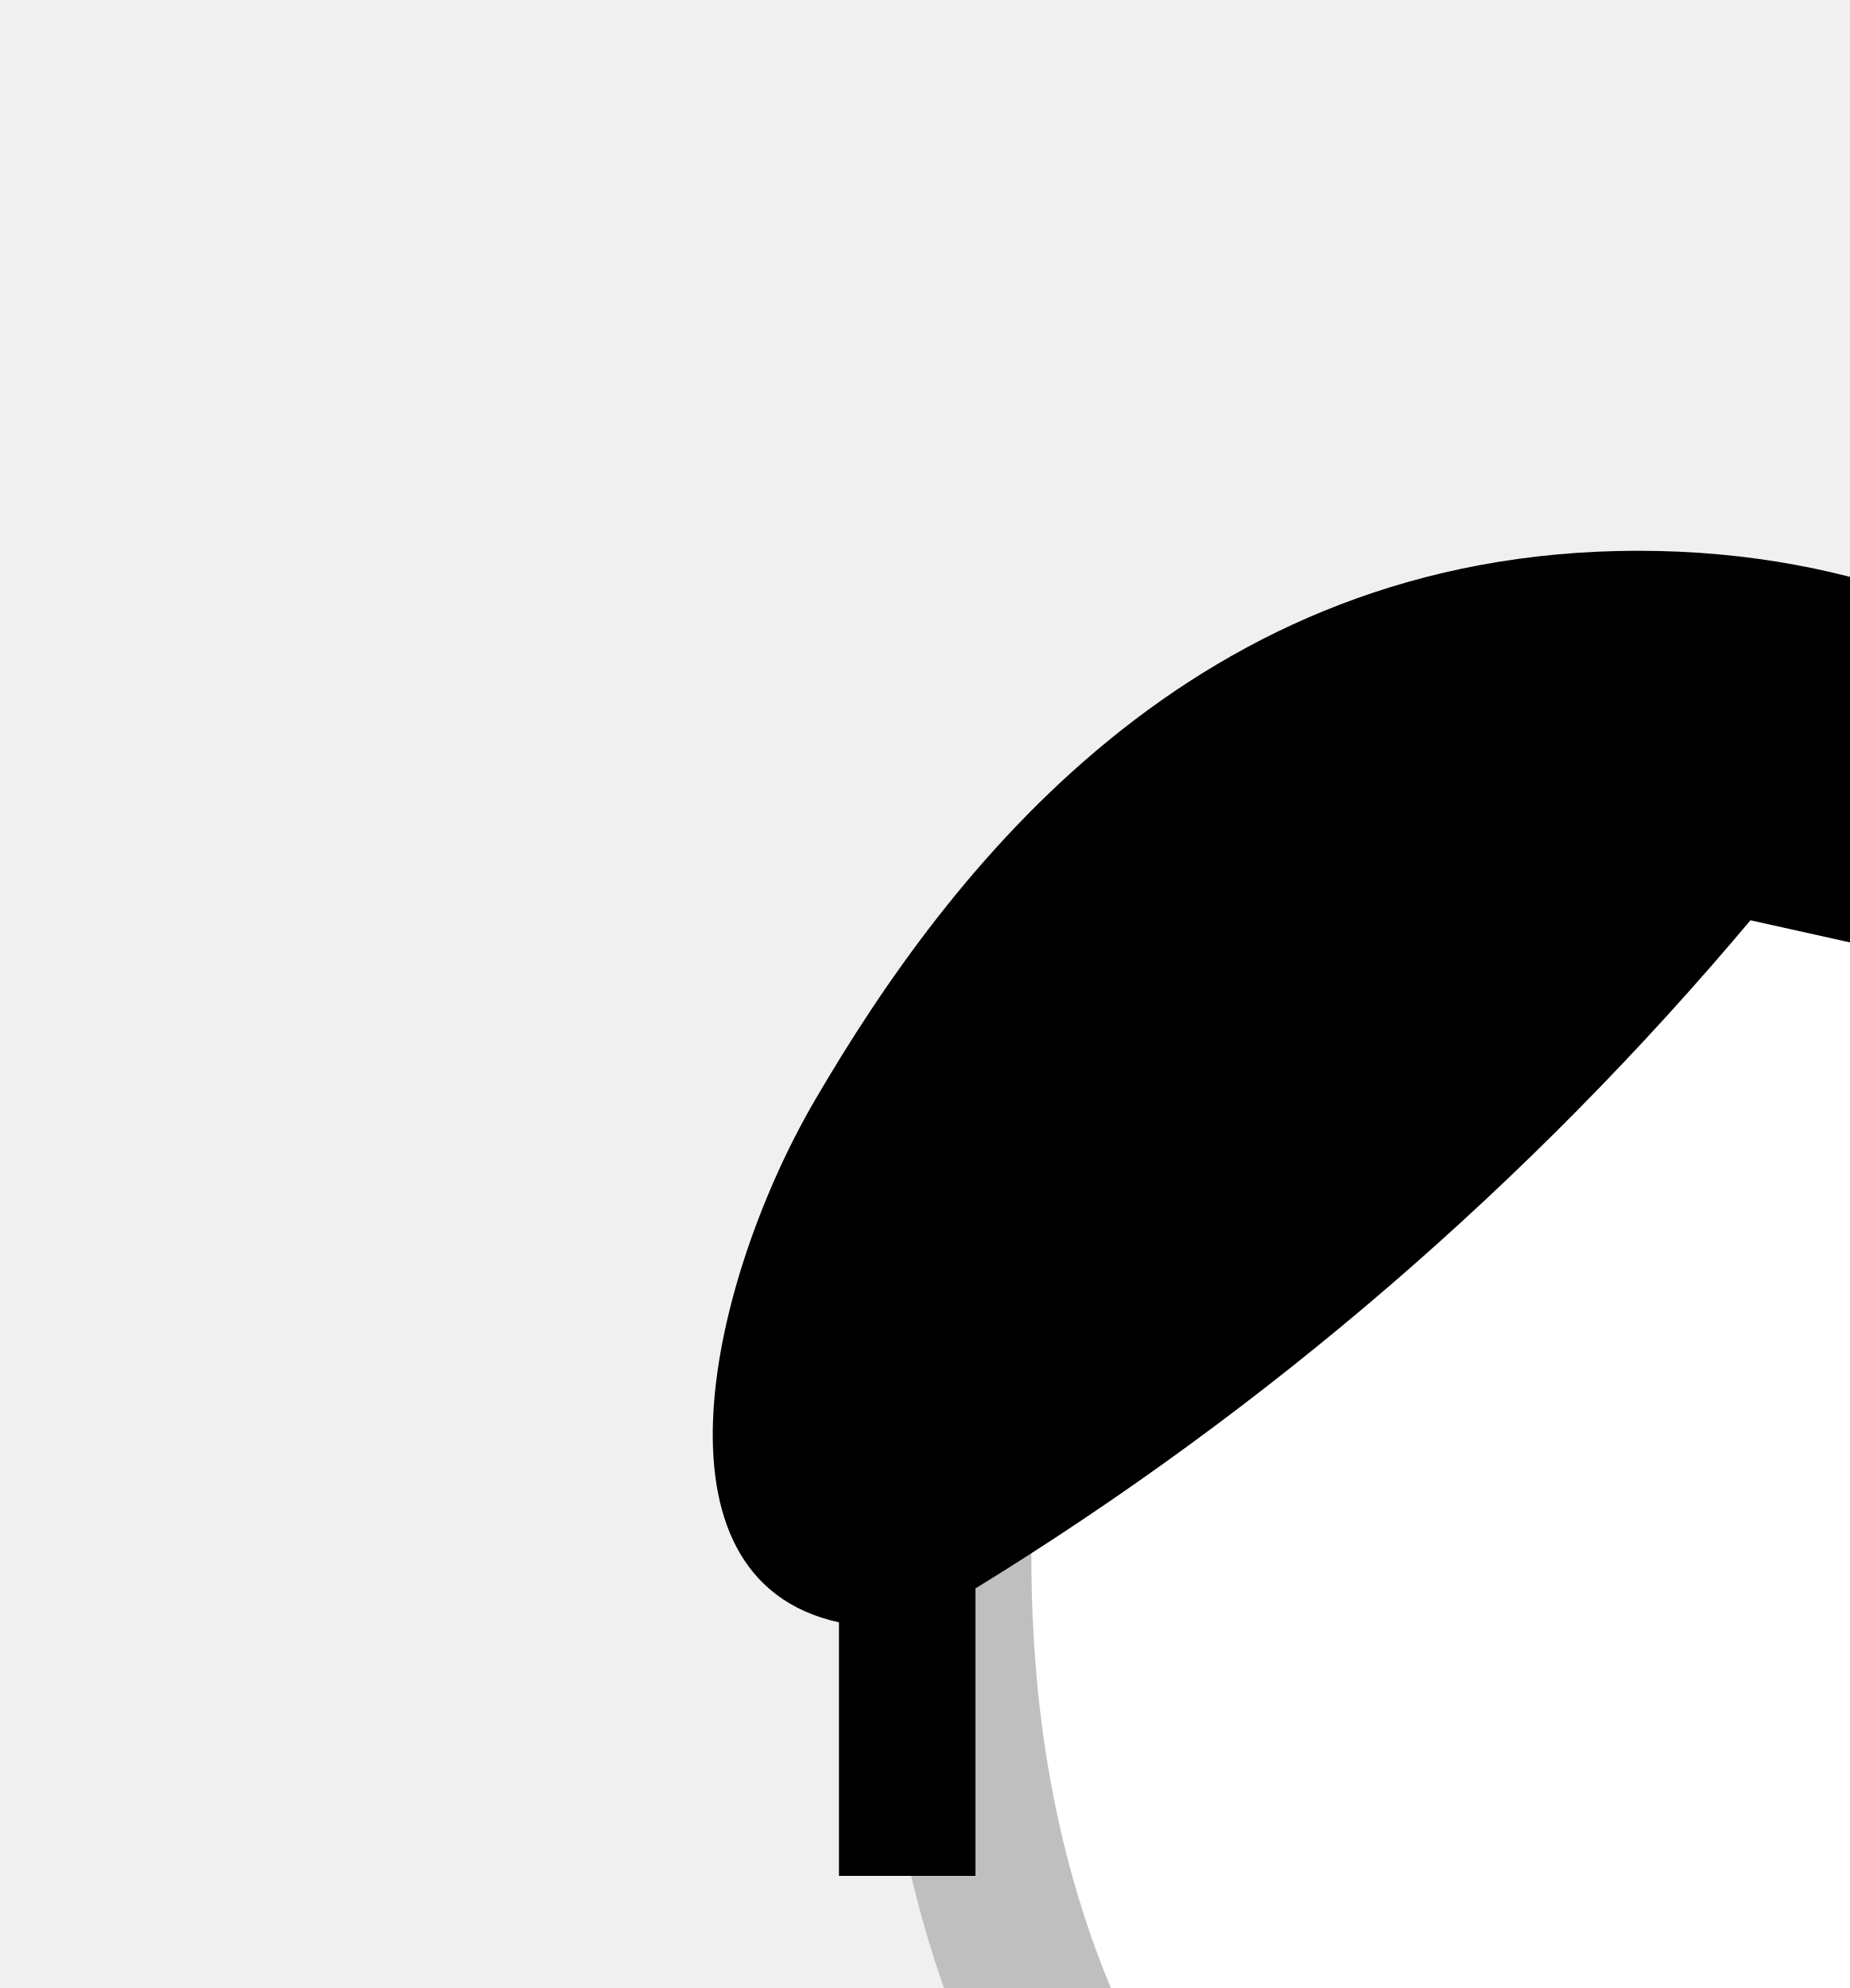
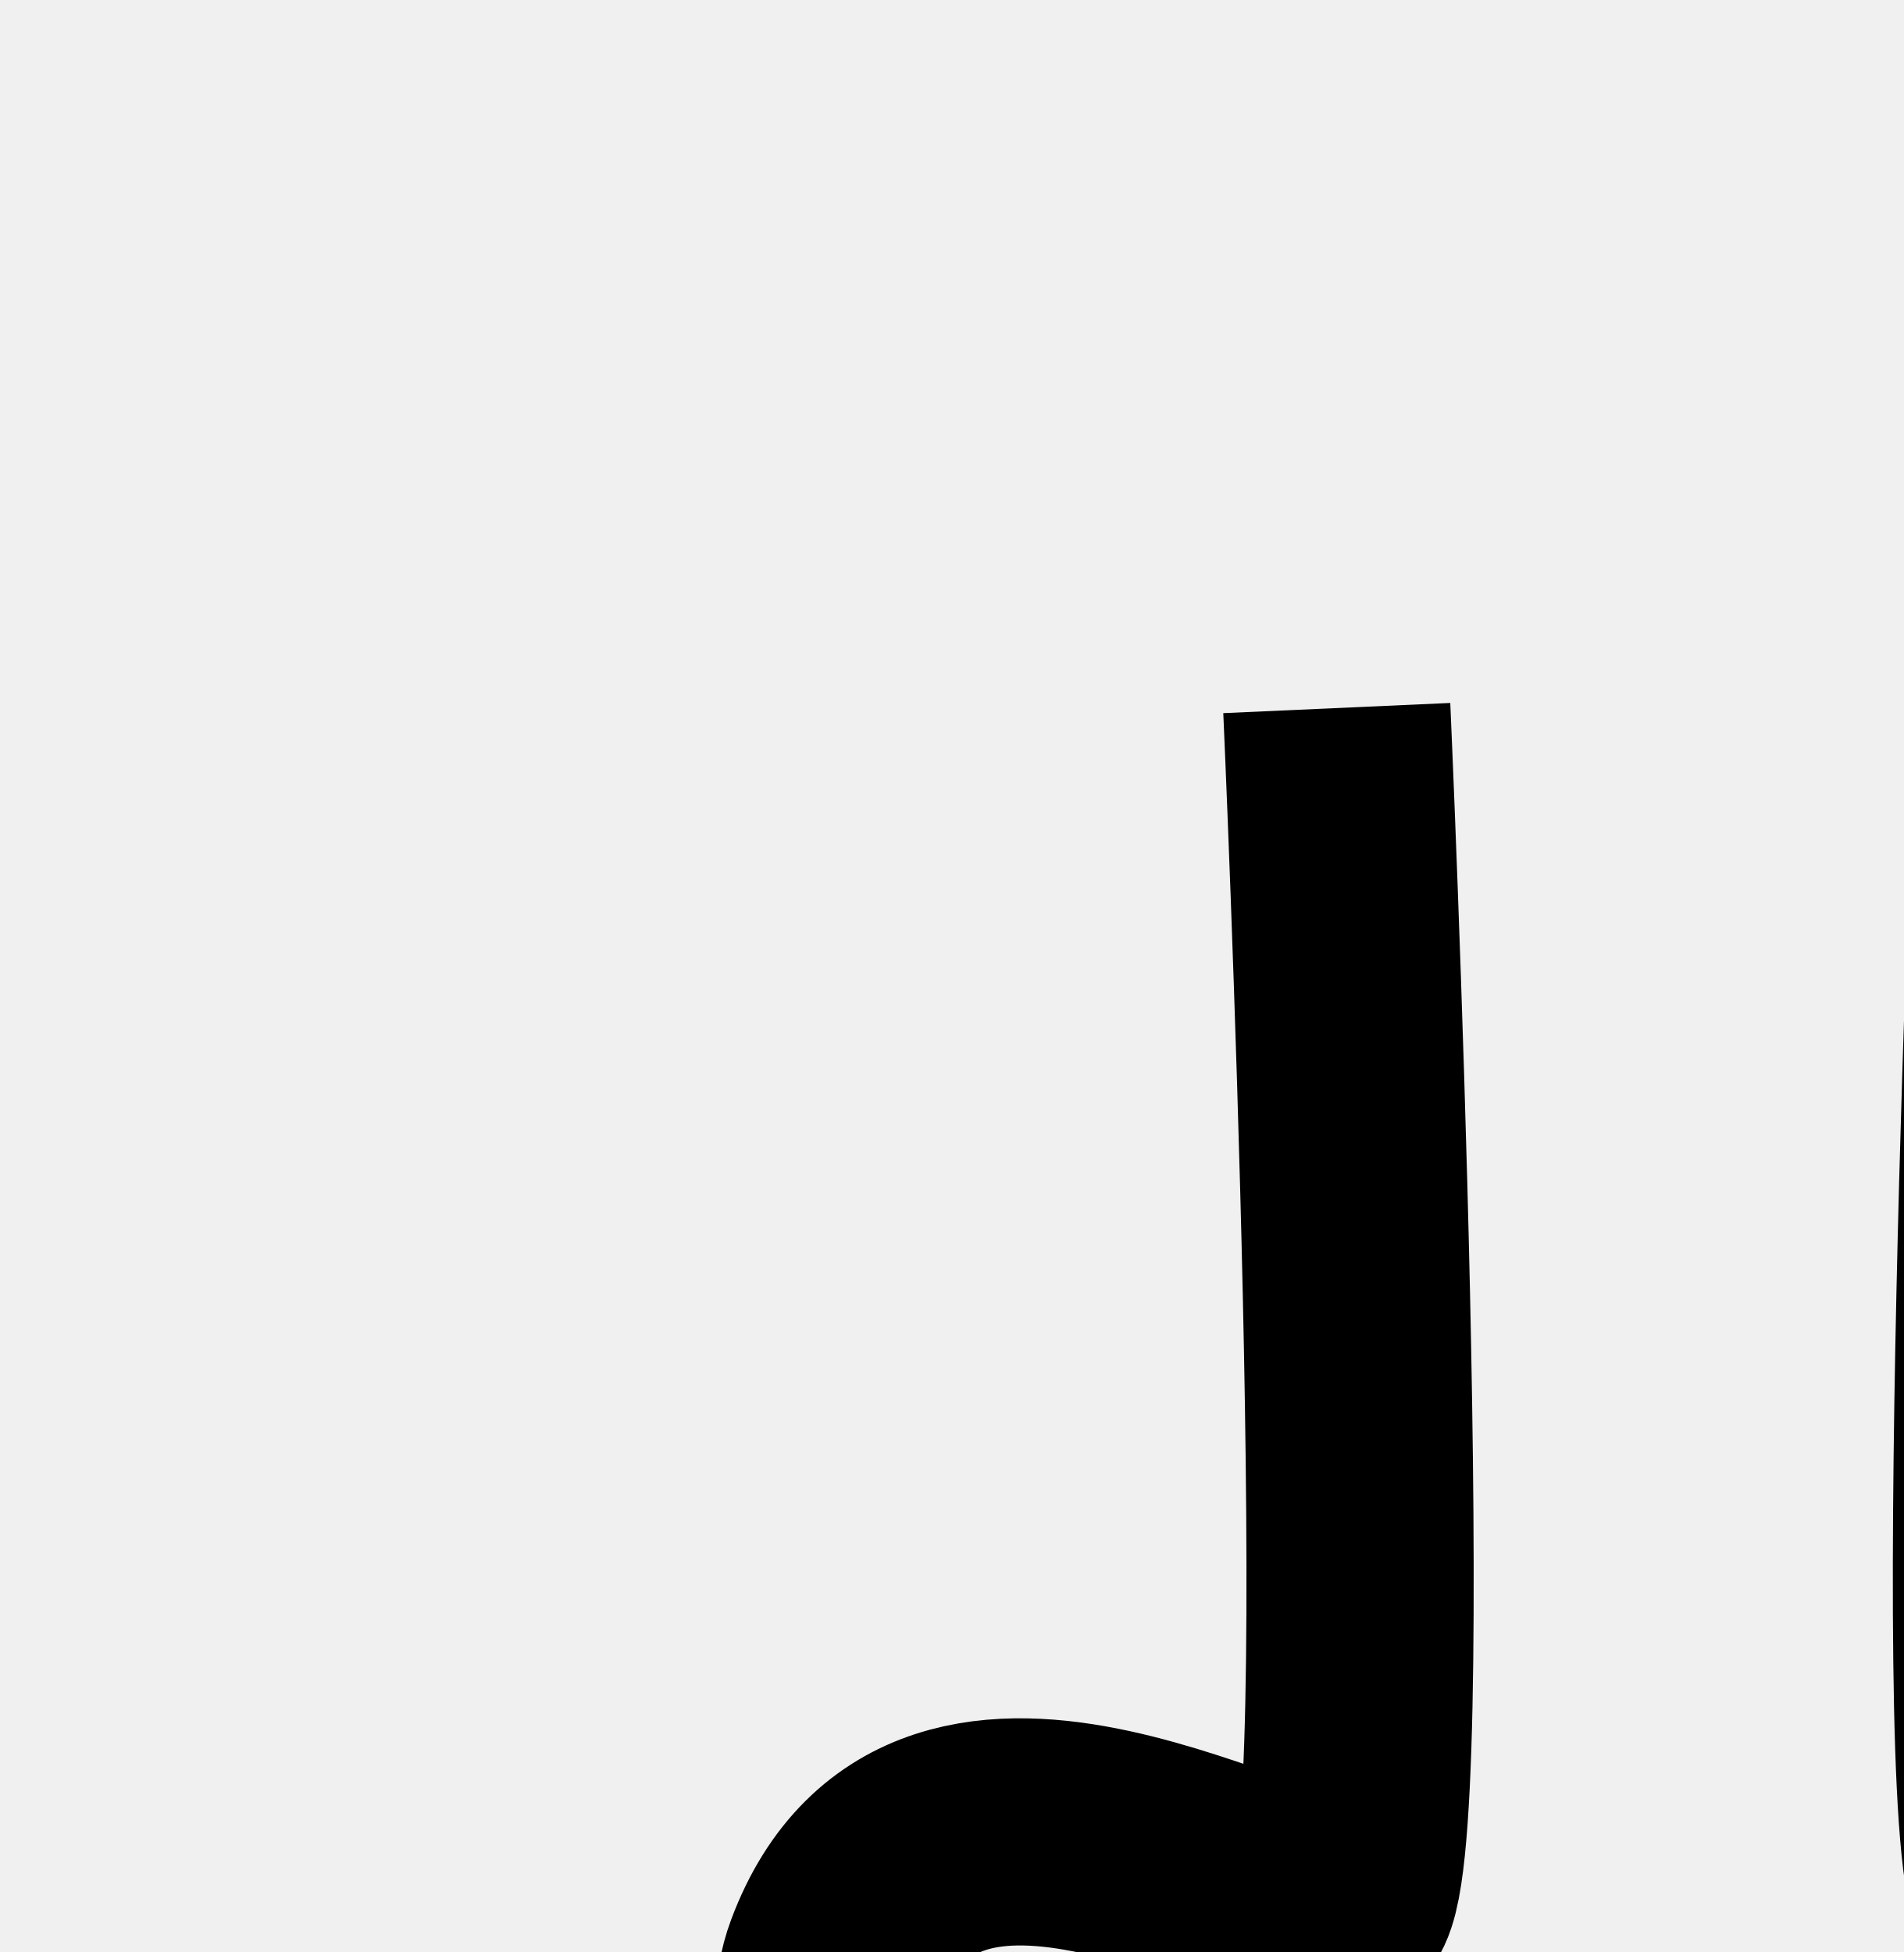
- <svg id="9499cdc8-655b-4ff9-9fe2-28cf644a7f44" viewbox="0 0 52 52">
-   <g data-name="70" id="ca66de7b-f636-4130-904c-5a3fecb0b43c">
-     <path d="M26 11.12c-7.038 0-11.359 6.324-10.828 15.005C15.634 33.7 20.043 39.041 26 39.041c5.955 0 10.364-5.337 10.828-12.916.53-8.681-3.791-15.005-10.828-15.005z" fill="#fff" stroke="#bfbfbf" stroke-width="2.475" />
-     <path d="M36.517 25.2v4.56h2.167v-4.022c3.17-.7 2.01-5.491.386-8.276-2.127-3.646-6-8.724-13.072-8.724s-10.944 5.078-13.071 8.724c-1.624 2.785-2.785 7.58.386 8.276v4.022h2.166V25.2a50.745 50.745 0 0 0 12.298-10.6l2.088.464 2.166-.464s1.935 8.045 4.486 10.6z" />
-   </g>
+ <svg id="bc4165d6-bfa2-46df-941e-010bbb09dc08" viewbox="0 0 52 52">
+   <path d="M31.35 10.94s-.8 18 0 18.47 6.16-3.27 7.71.86-11.51 9-13.06 9-14.6-4.89-13.06-9 6.9-.43 7.71-.86 0-18.47 0-18.47" fill="none" stroke="#000" stroke-width="3.51" />
</svg>
